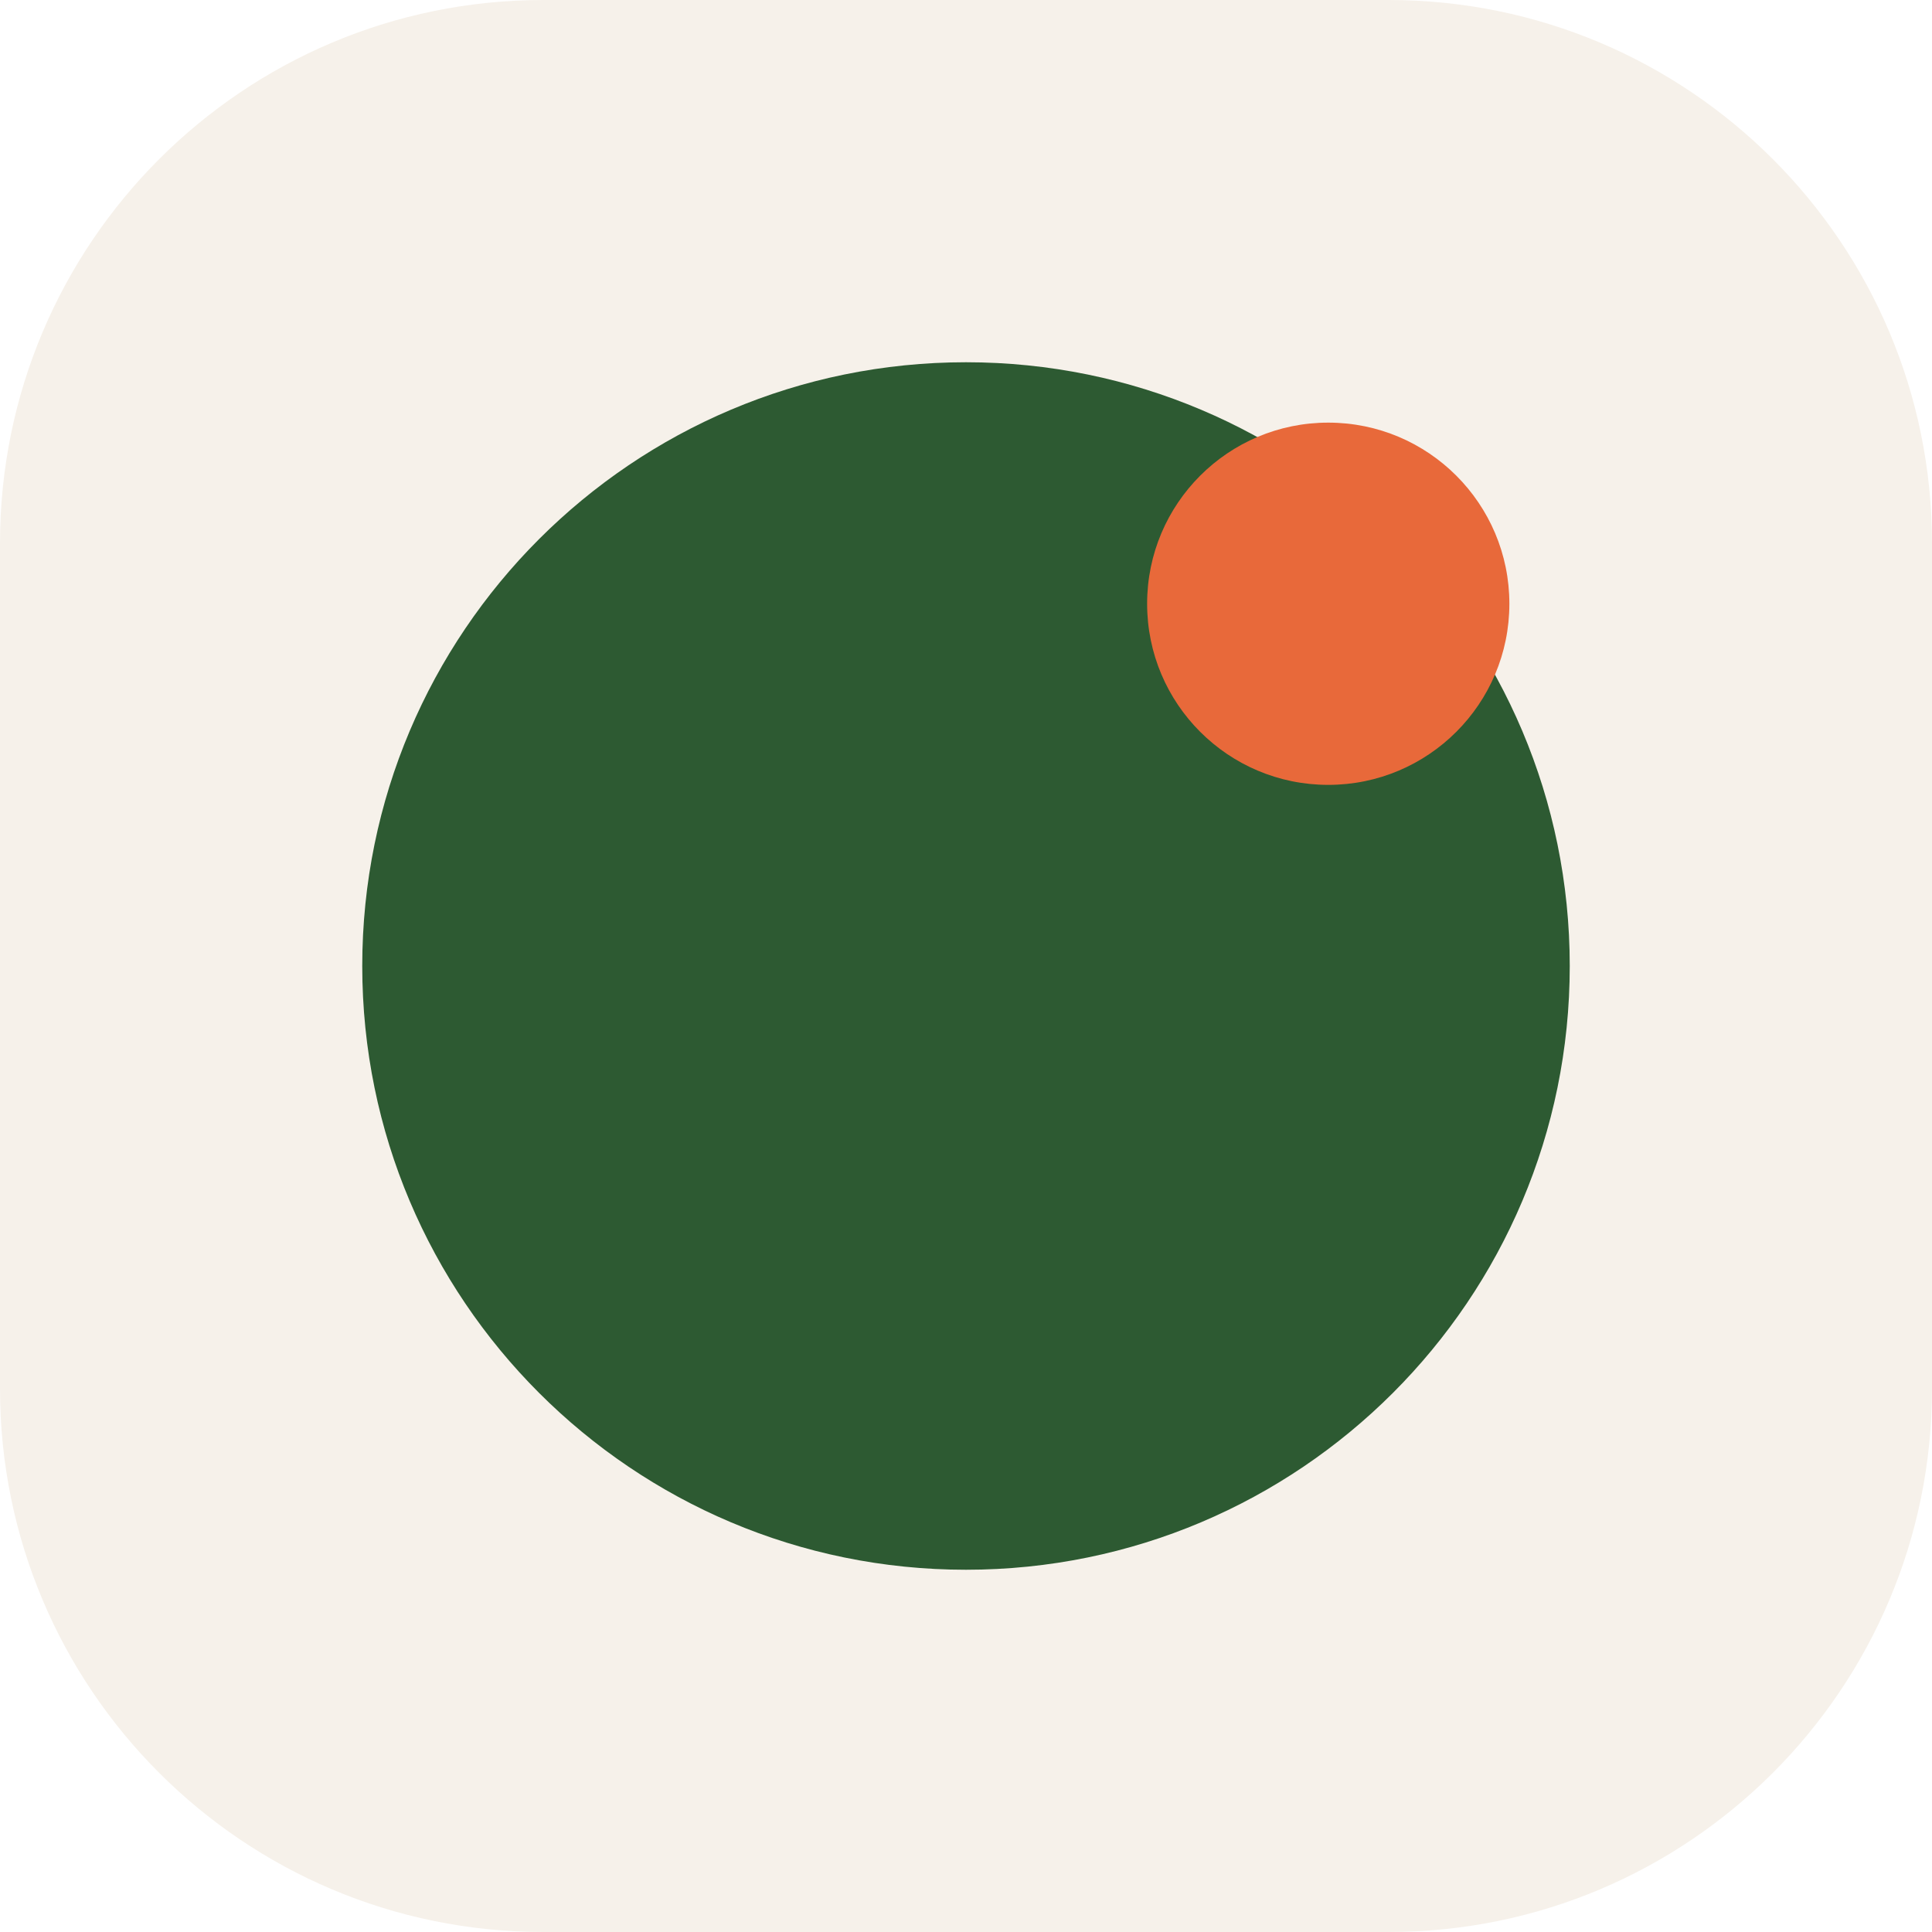
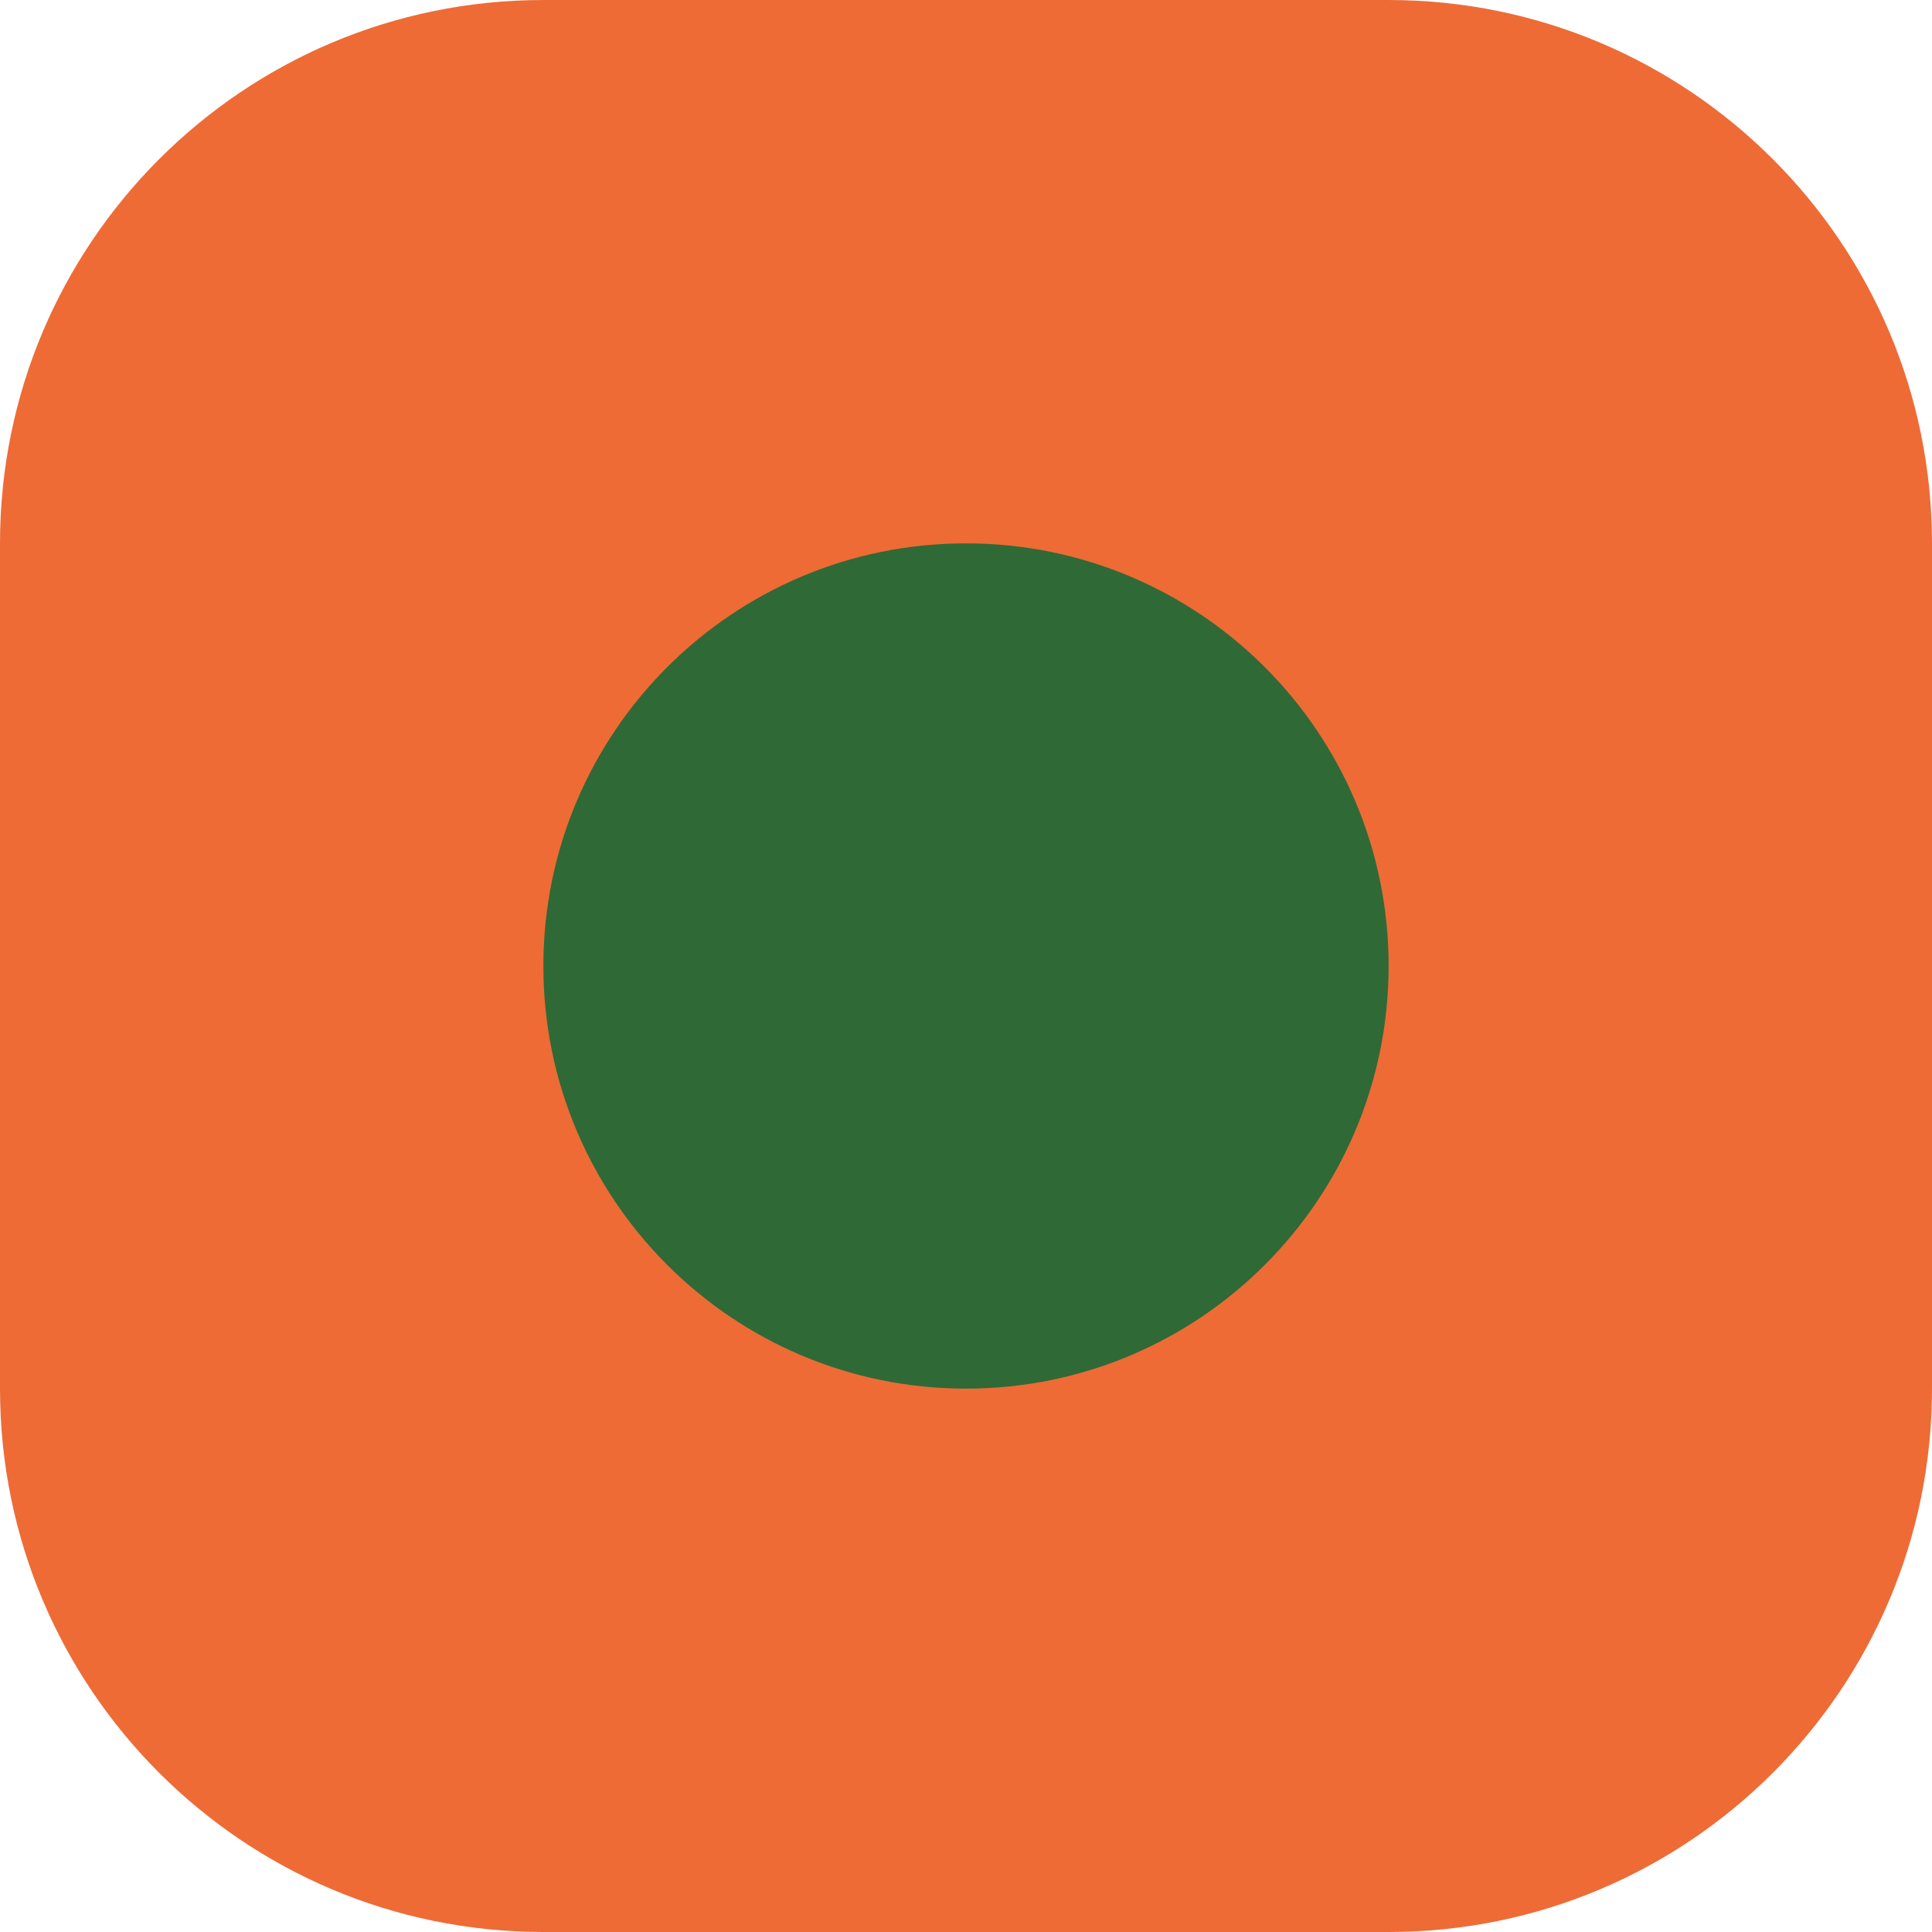
<svg xmlns="http://www.w3.org/2000/svg" viewBox="0 0 64 64" role="img" aria-label="MonAide-VD">
-   <rect width="64" height="64" rx="18" fill="#f6f1ea" />
-   <circle cx="32" cy="32" r="20" fill="#2d5a32" />
-   <circle cx="44" cy="20" r="6" fill="#e8693a" />
+   <rect width="64" height="64" rx="18" fill="#ee6b36" />
+   <circle cx="32" cy="32" r="14" fill="#2f6936" />
</svg>
